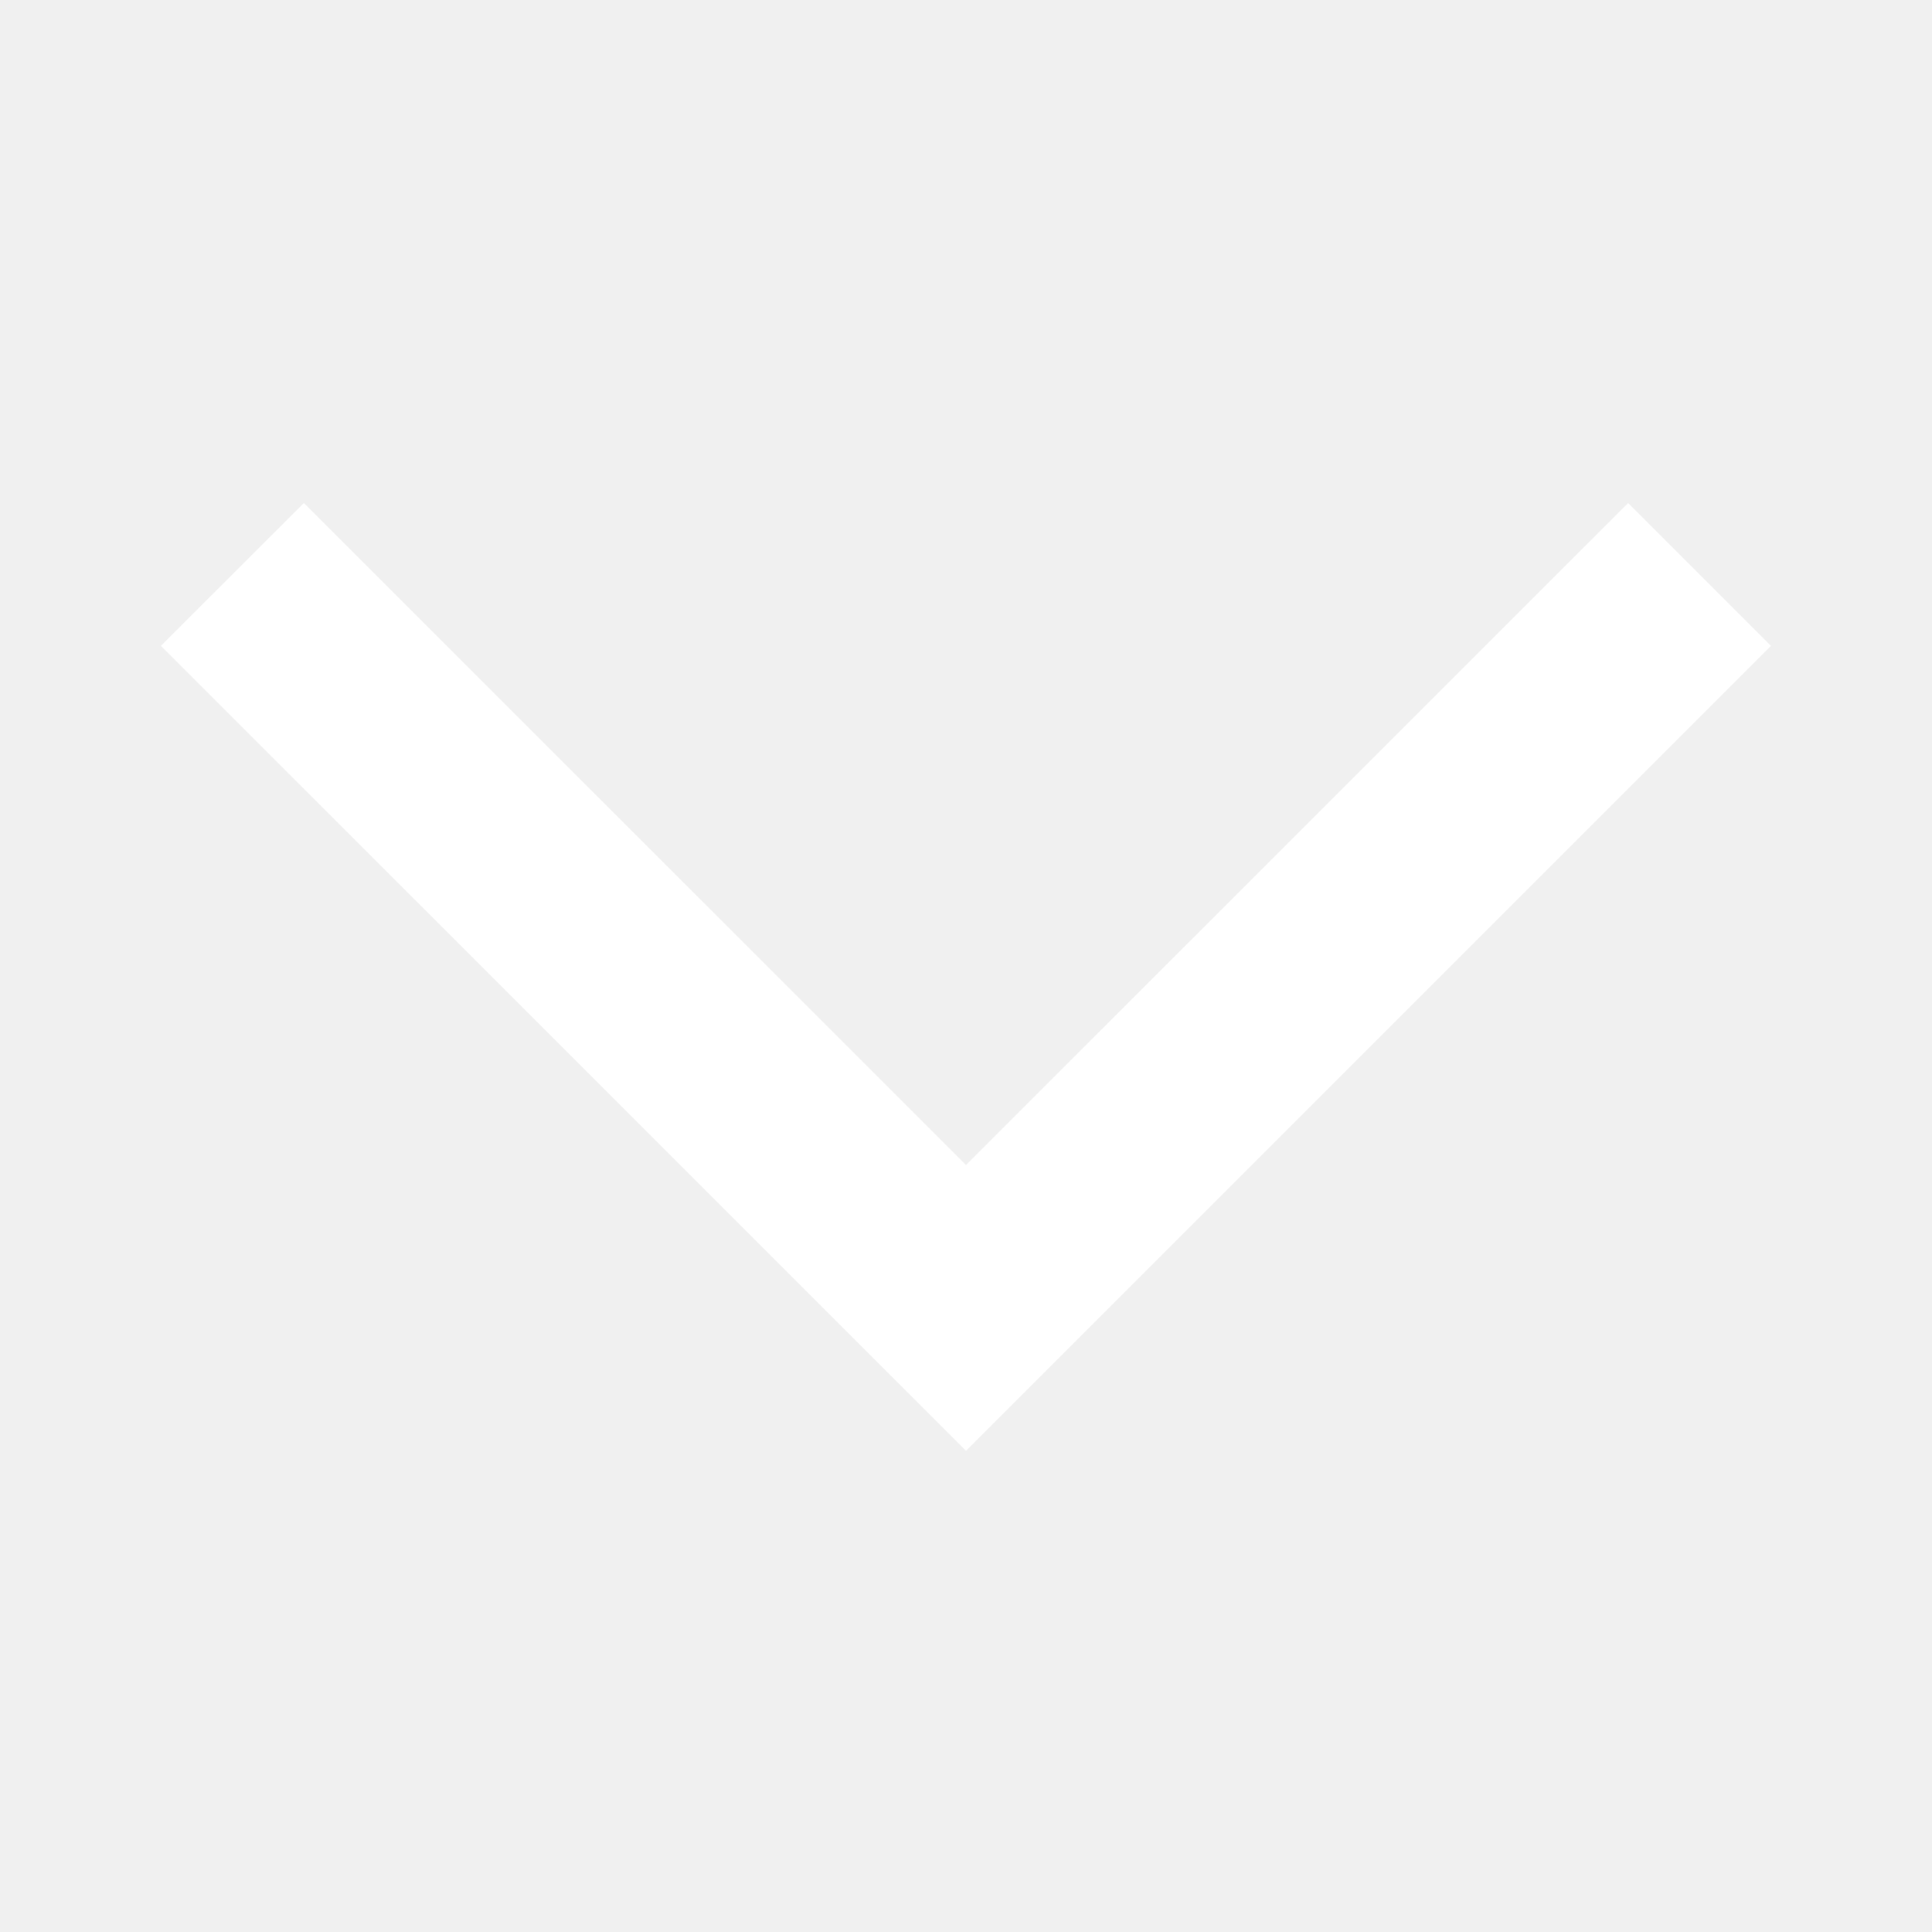
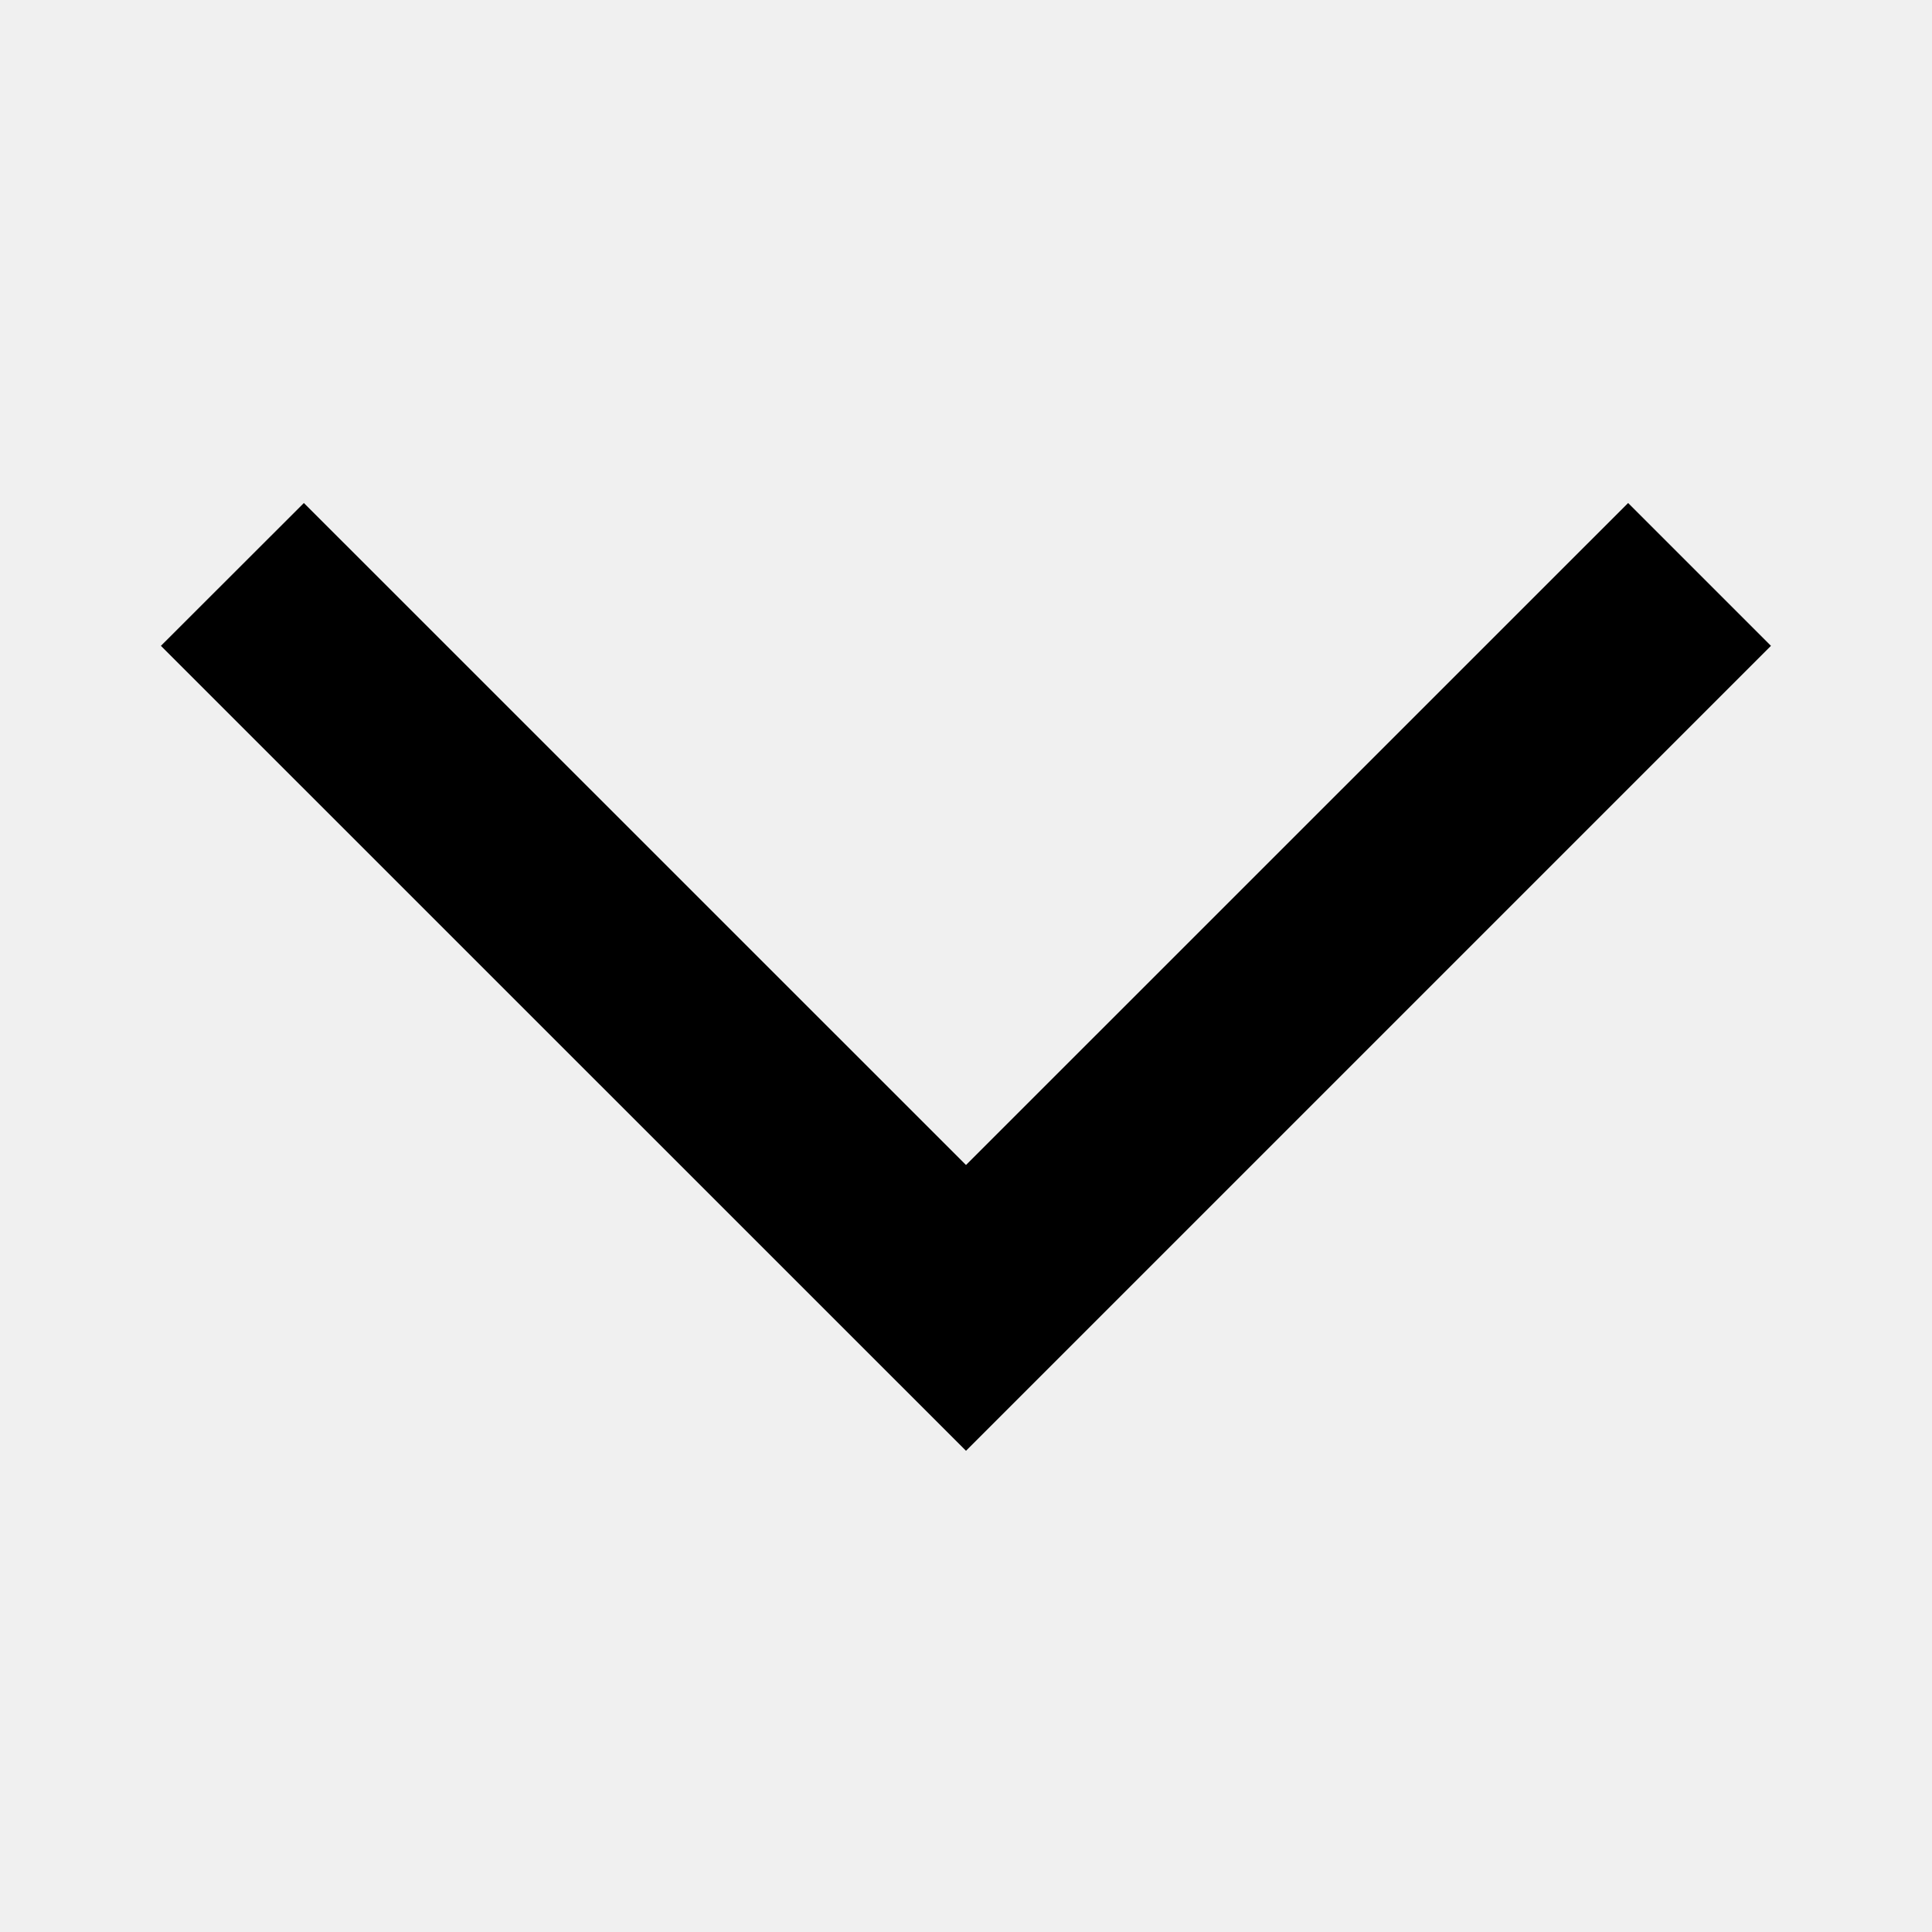
<svg xmlns="http://www.w3.org/2000/svg" class="droip-s4142-dpkqsznz droip-s4142-dp9m5veg" data-droip="dp7rnfz5" width="14" height="14" viewBox="0 0 14 14" fill="">
  <mask id="mask0_666_6336" style="mask-type:alpha" maskUnits="userSpaceOnUse" x="0" y="0" width="14" height="14">
    <rect x="14" width="14" height="14" transform="rotate(90 14 0)" fill="#D9D9D9" data-darkreader-inline-fill="#ffffff" style="--darkreader-inline-fill: var(#c6c2bc);" />
  </mask>
  <g mask="url(#mask0_666_6336)">
-     <path d="M1.166 4.68L2.202 3.645L7 8.442L11.798 3.645L12.833 4.68L7 10.513L1.166 4.68Z" fill="#ffffff" data-darkreader-inline-fill="" />
+     <path d="M1.166 4.68L2.202 3.645L7 8.442L11.798 3.645L12.833 4.68L7 10.513L1.166 4.68Z" fill="currentColor" data-darkreader-inline-fill="" />
  </g>
</svg>
